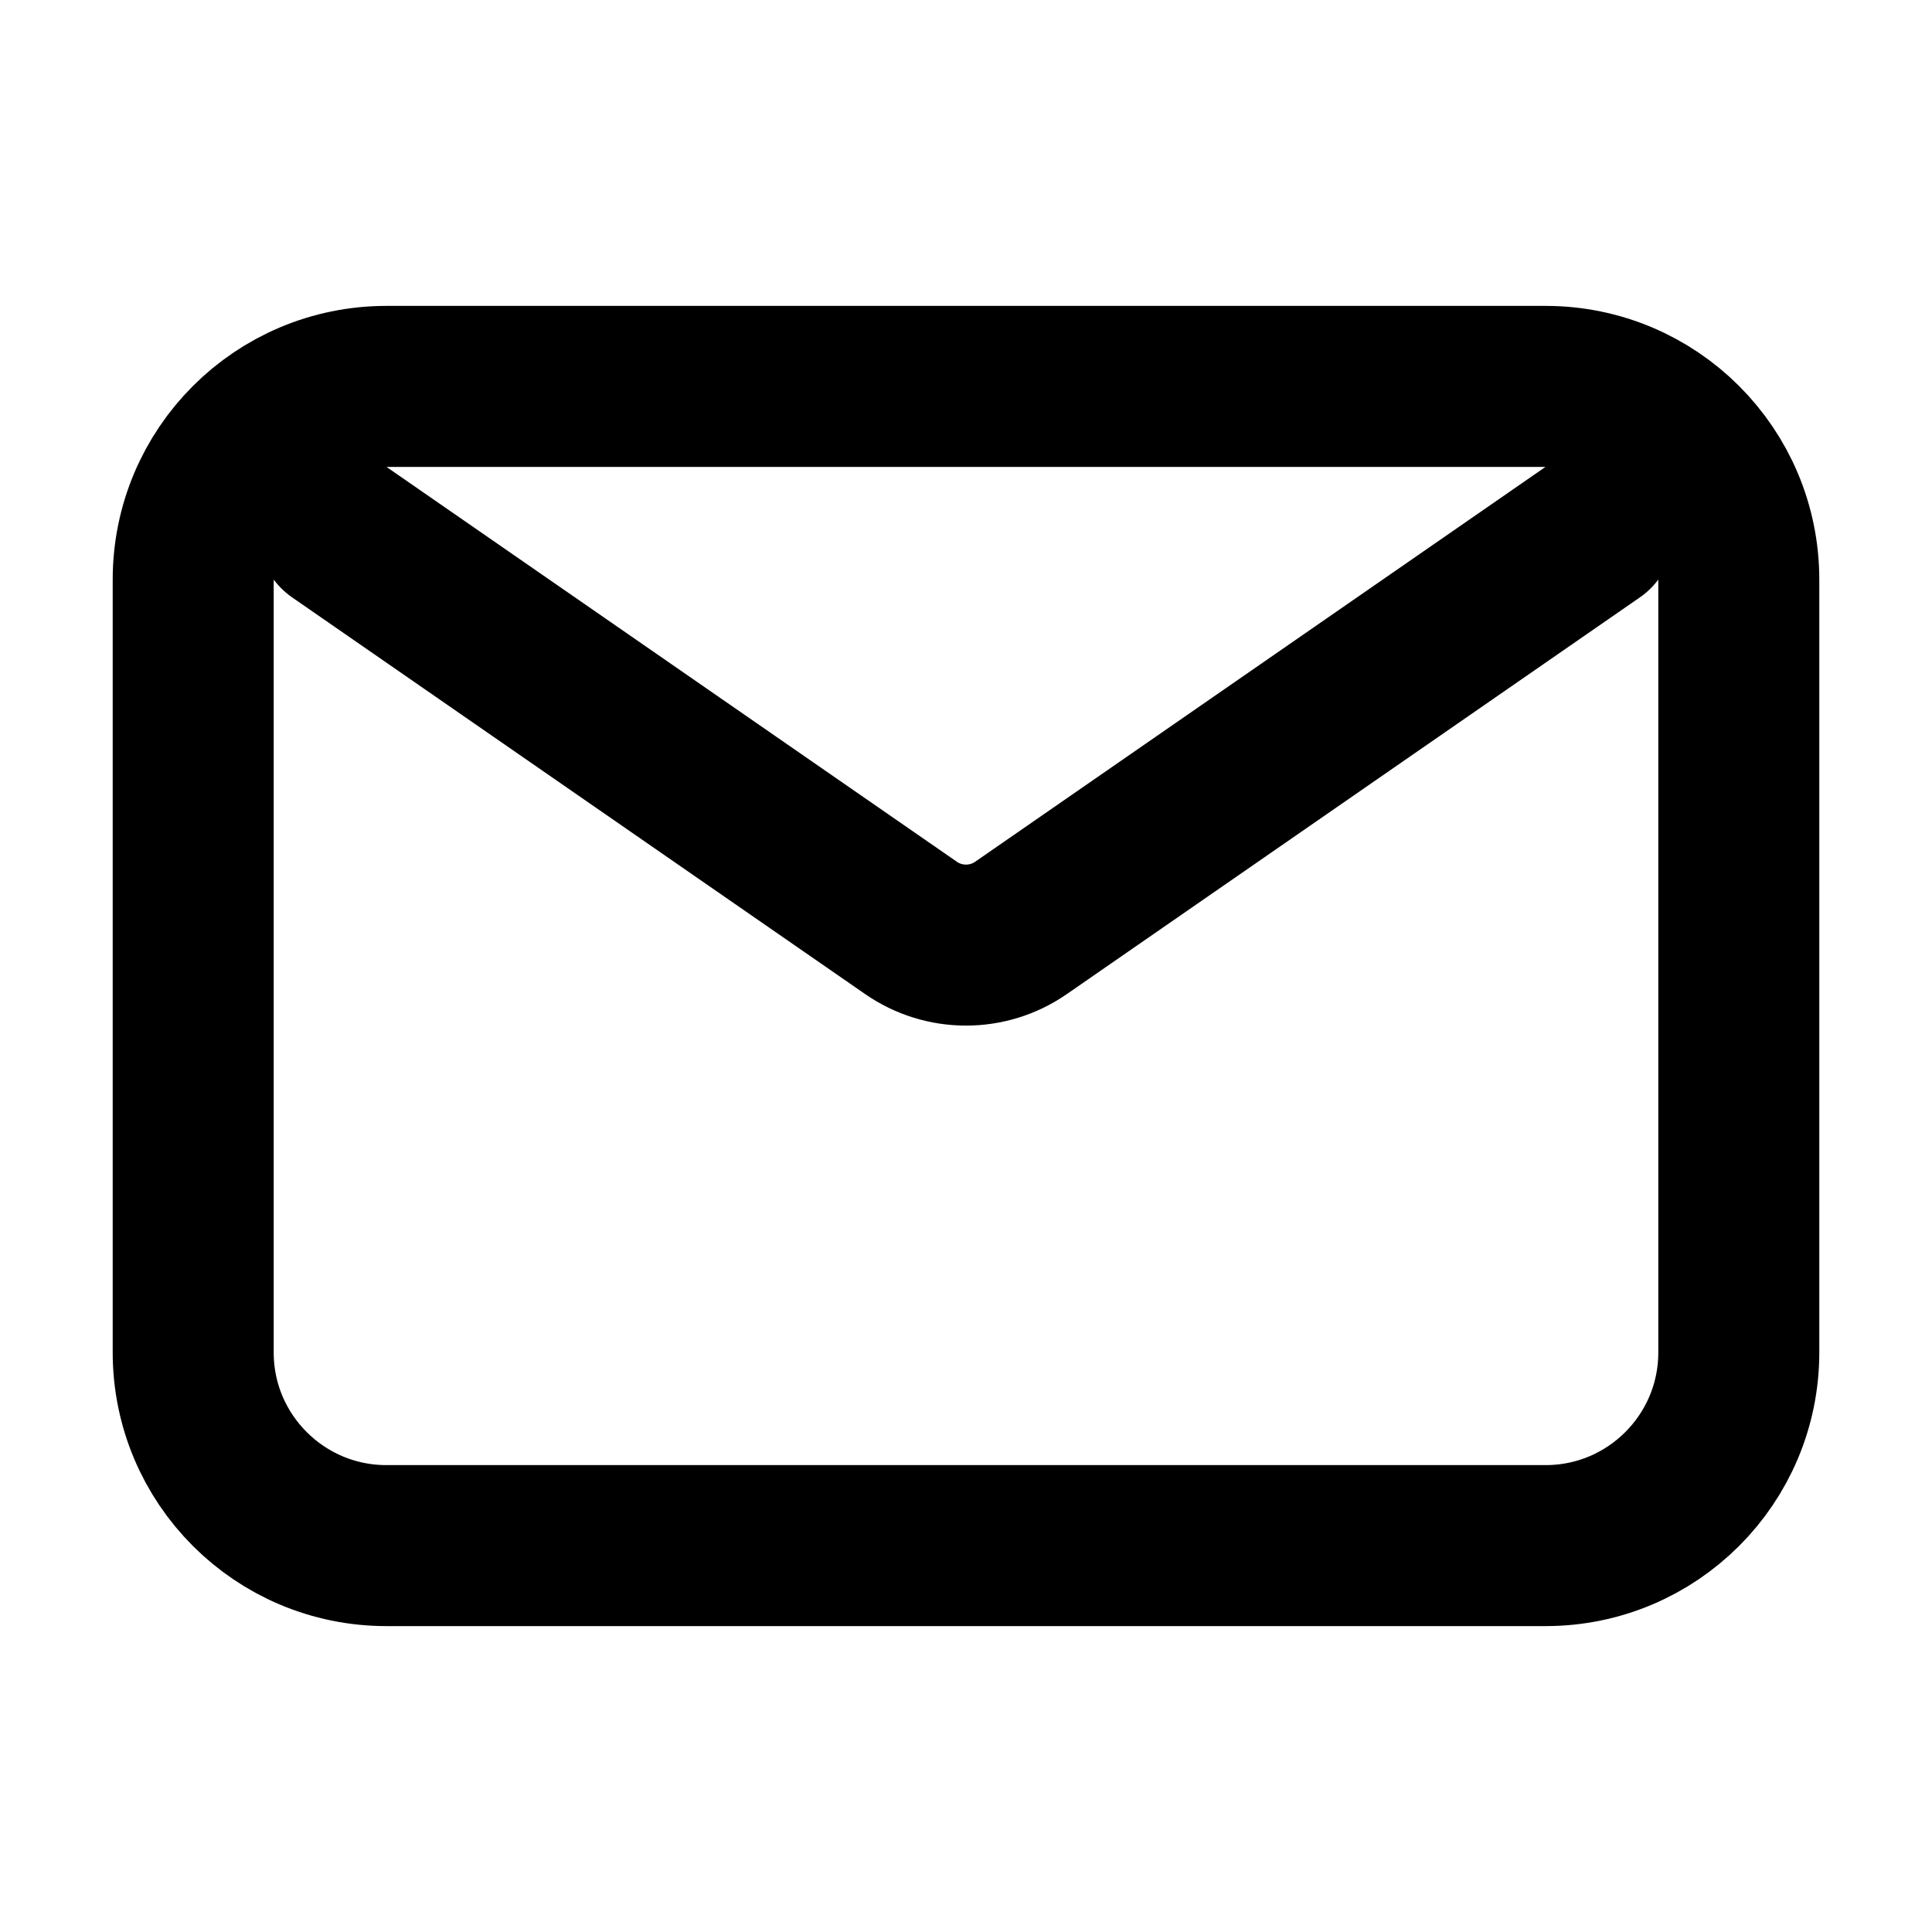
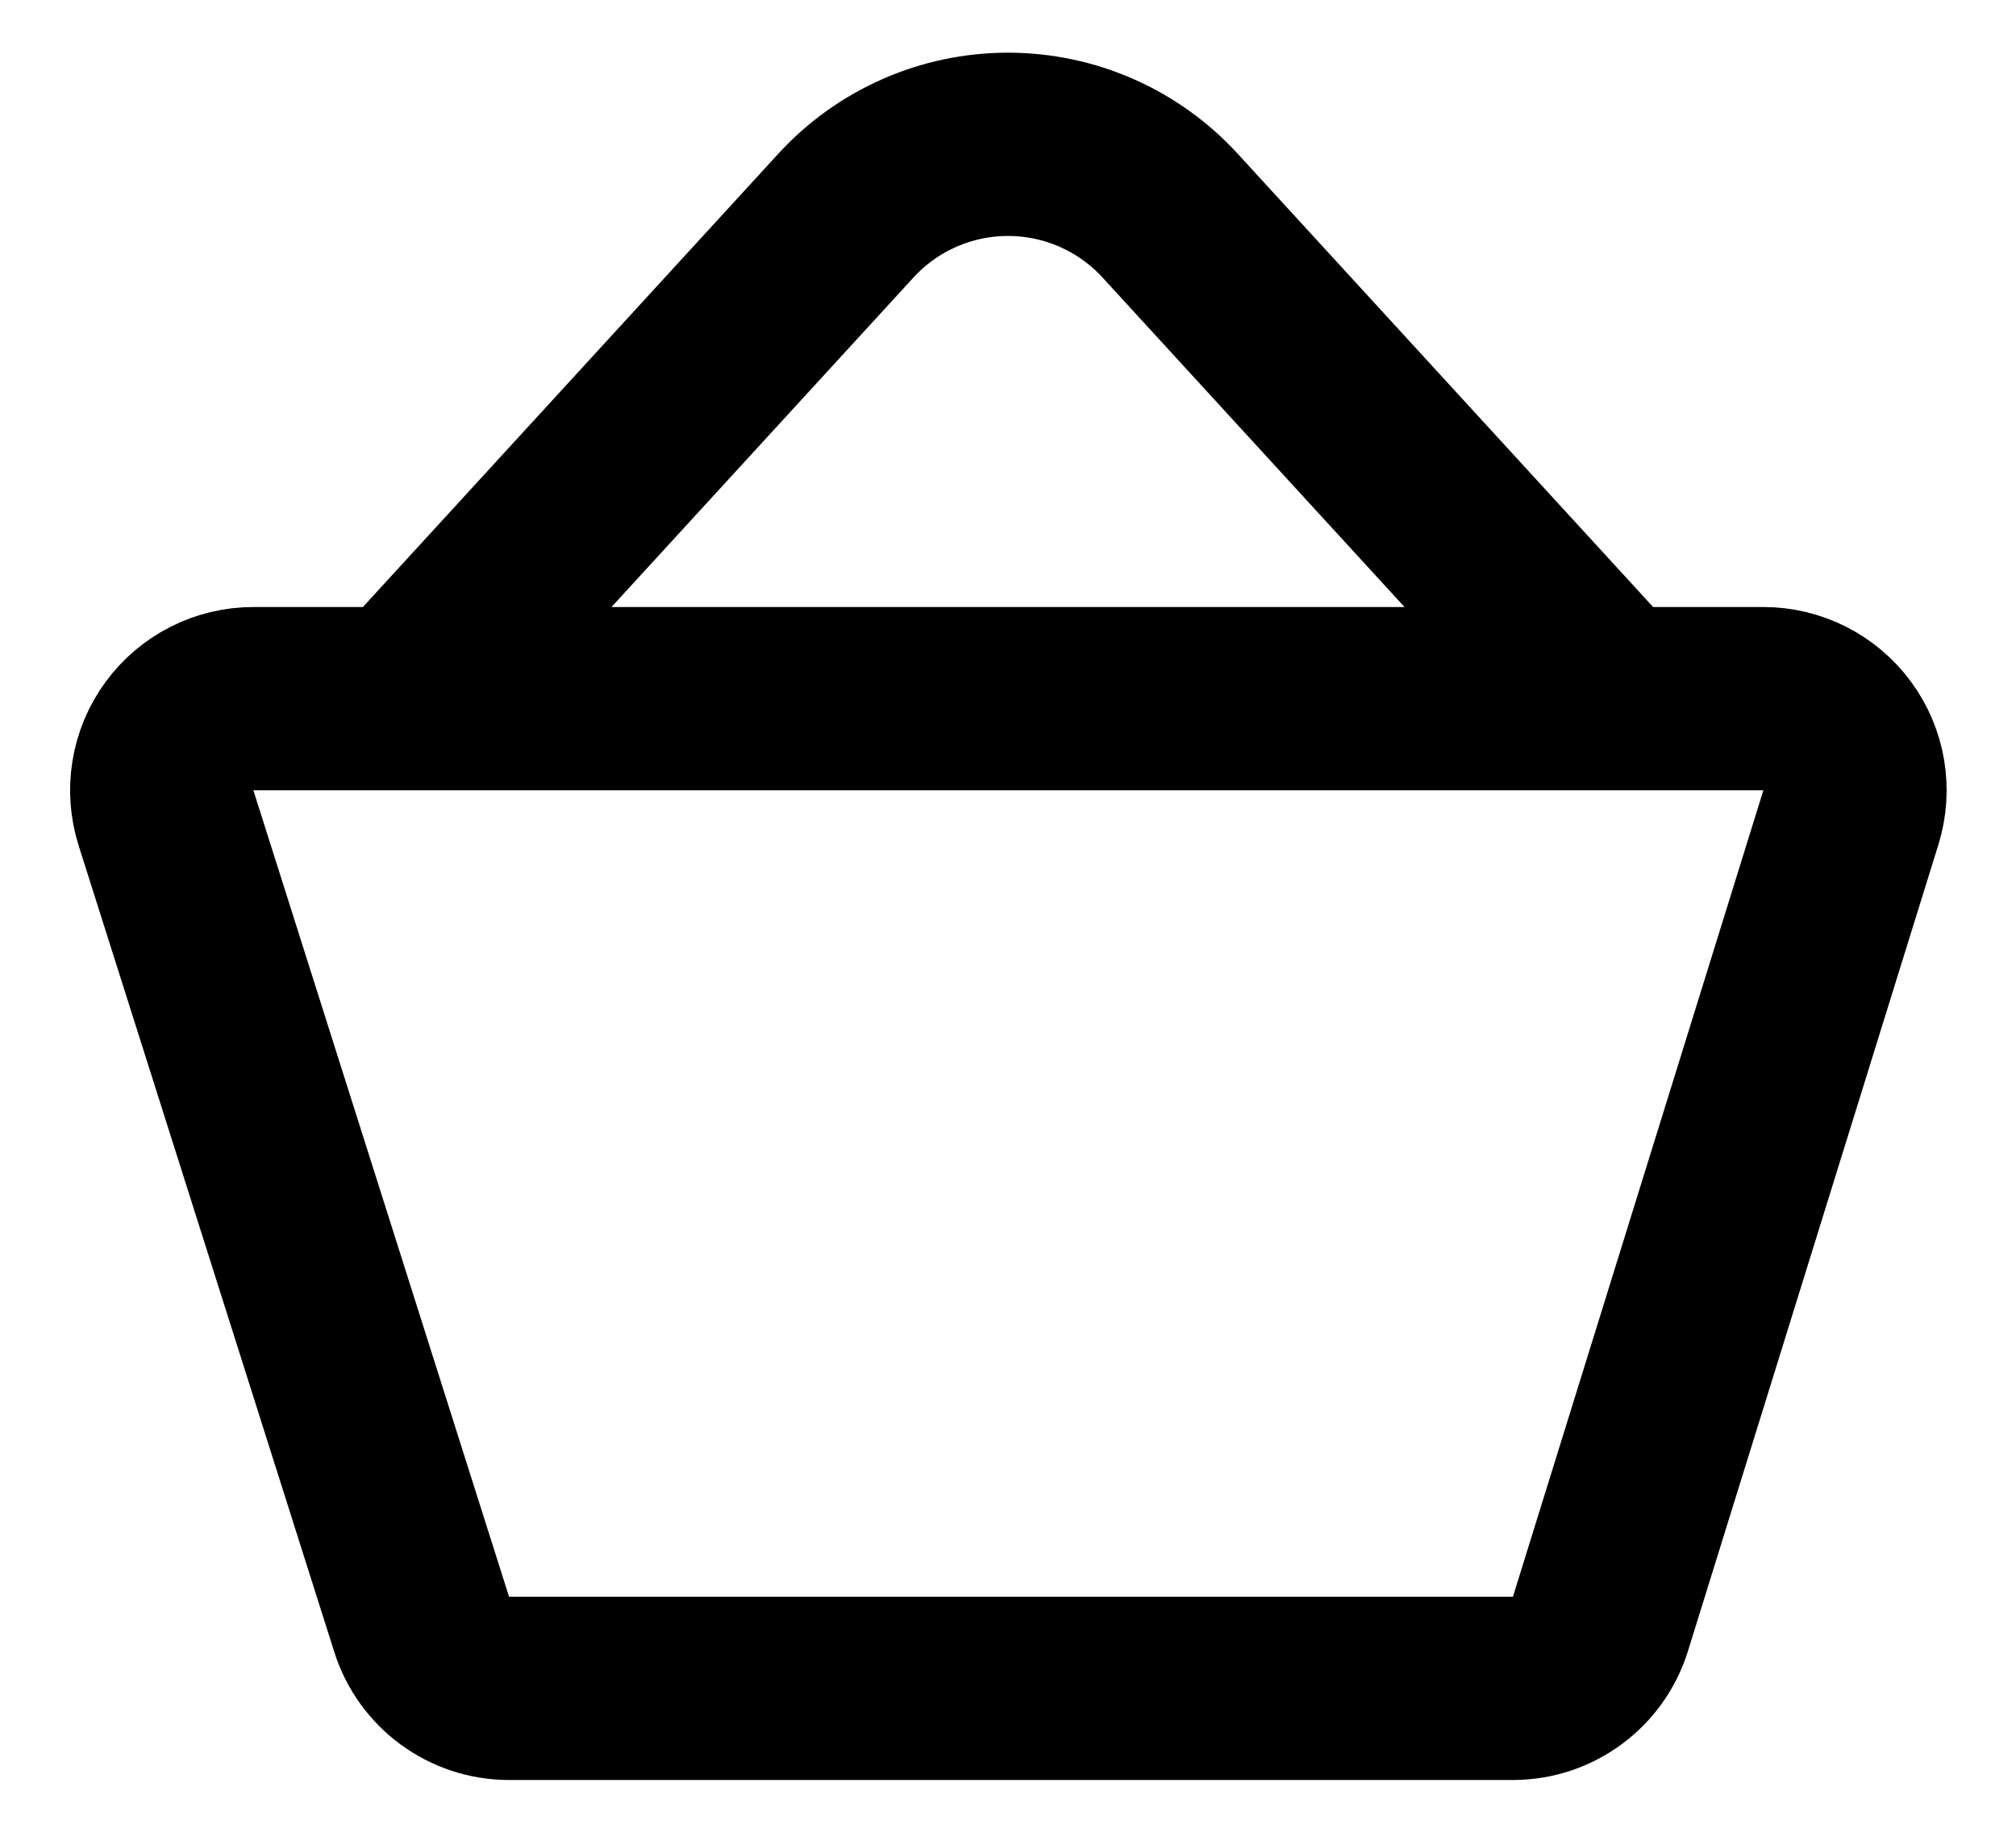
- <svg xmlns="http://www.w3.org/2000/svg" width="24" height="24" viewBox="0 0 24 24" fill="none">
-   <path d="m4.2 6.6 7.117 4.927a1.2 1.2 0 0 0 1.366 0L19.8 6.6m-15 12.6h14.4a2.4 2.4 0 0 0 2.4-2.4V7.2a2.4 2.4 0 0 0-2.4-2.4H4.8a2.4 2.4 0 0 0-2.4 2.4v9.6a2.4 2.4 0 0 0 2.4 2.4Z" stroke="#000" stroke-width="2" stroke-linecap="round" stroke-linejoin="round" />
+ <svg xmlns="http://www.w3.org/2000/svg" width="22" height="20" viewBox="0 0 22 20" fill="none">
+   <path d="m4.4 7.624 4.83-5.27a2.4 2.4 0 0 1 3.54 0l4.83 5.27m2.598 1.297-2.733 8.8a1 1 0 0 1-.954.703H5.556a1 1 0 0 1-.954-.697l-2.79-8.8a1 1 0 0 1 .954-1.303h16.477a1 1 0 0 1 .955 1.297Z" stroke="#000" stroke-width="2" stroke-linecap="round" stroke-linejoin="round" />
</svg>
